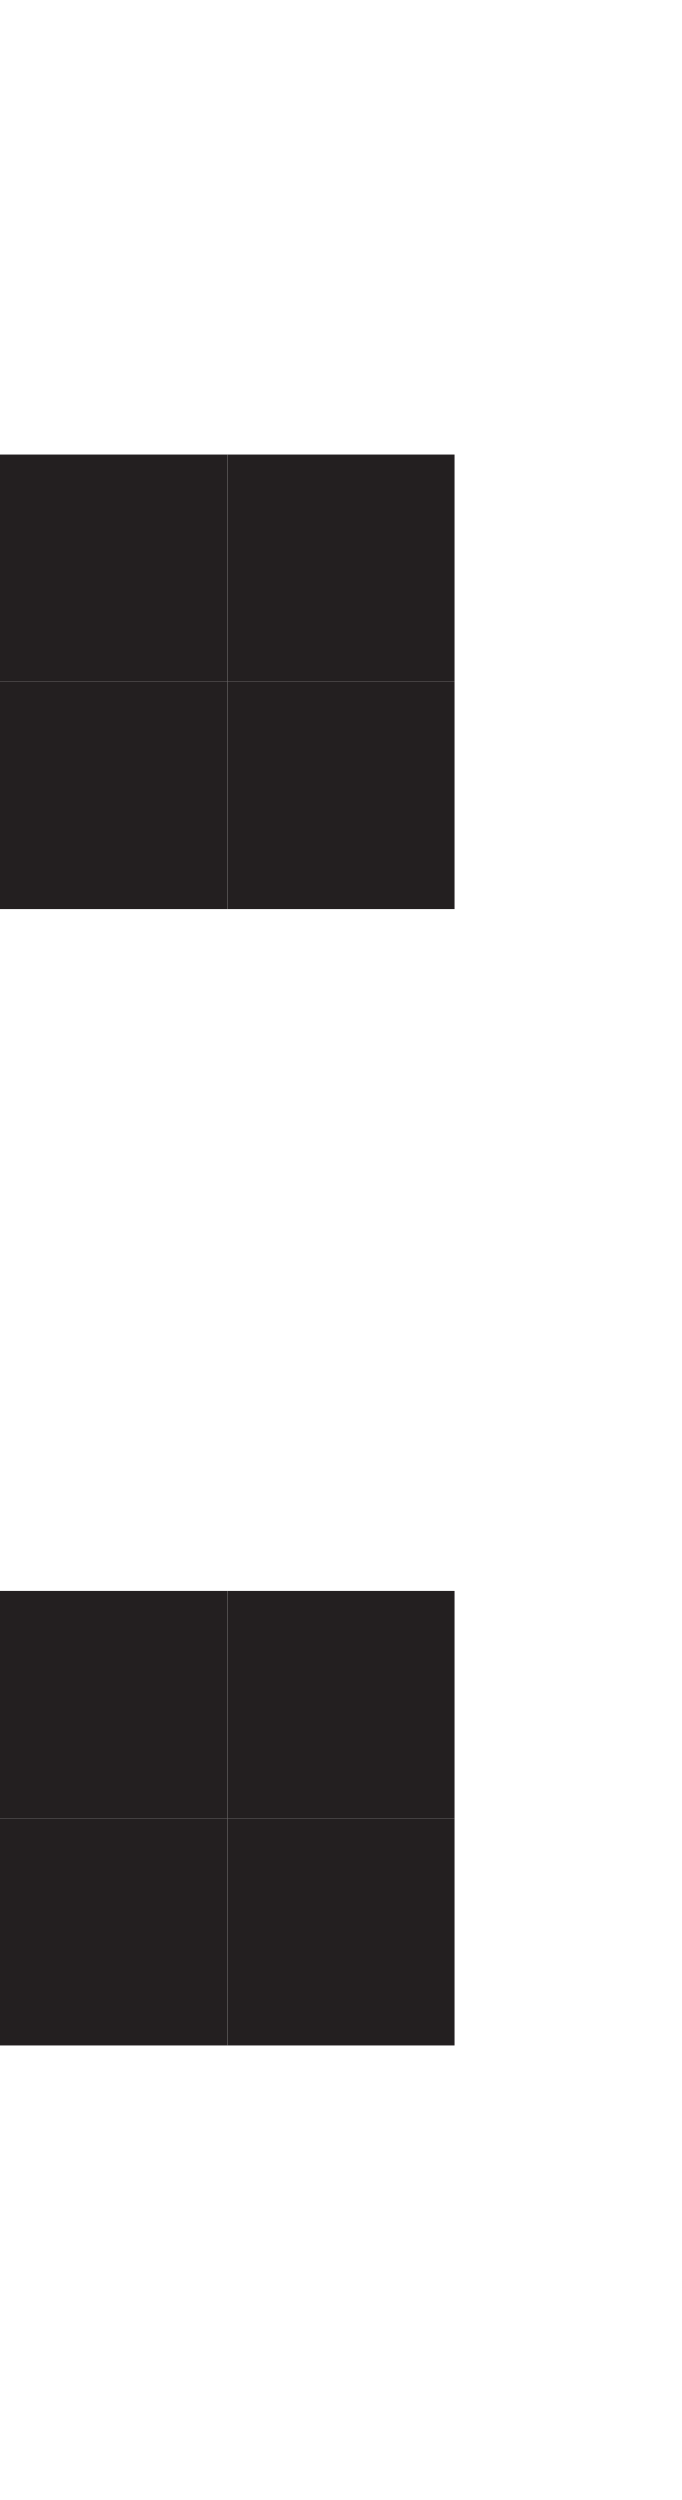
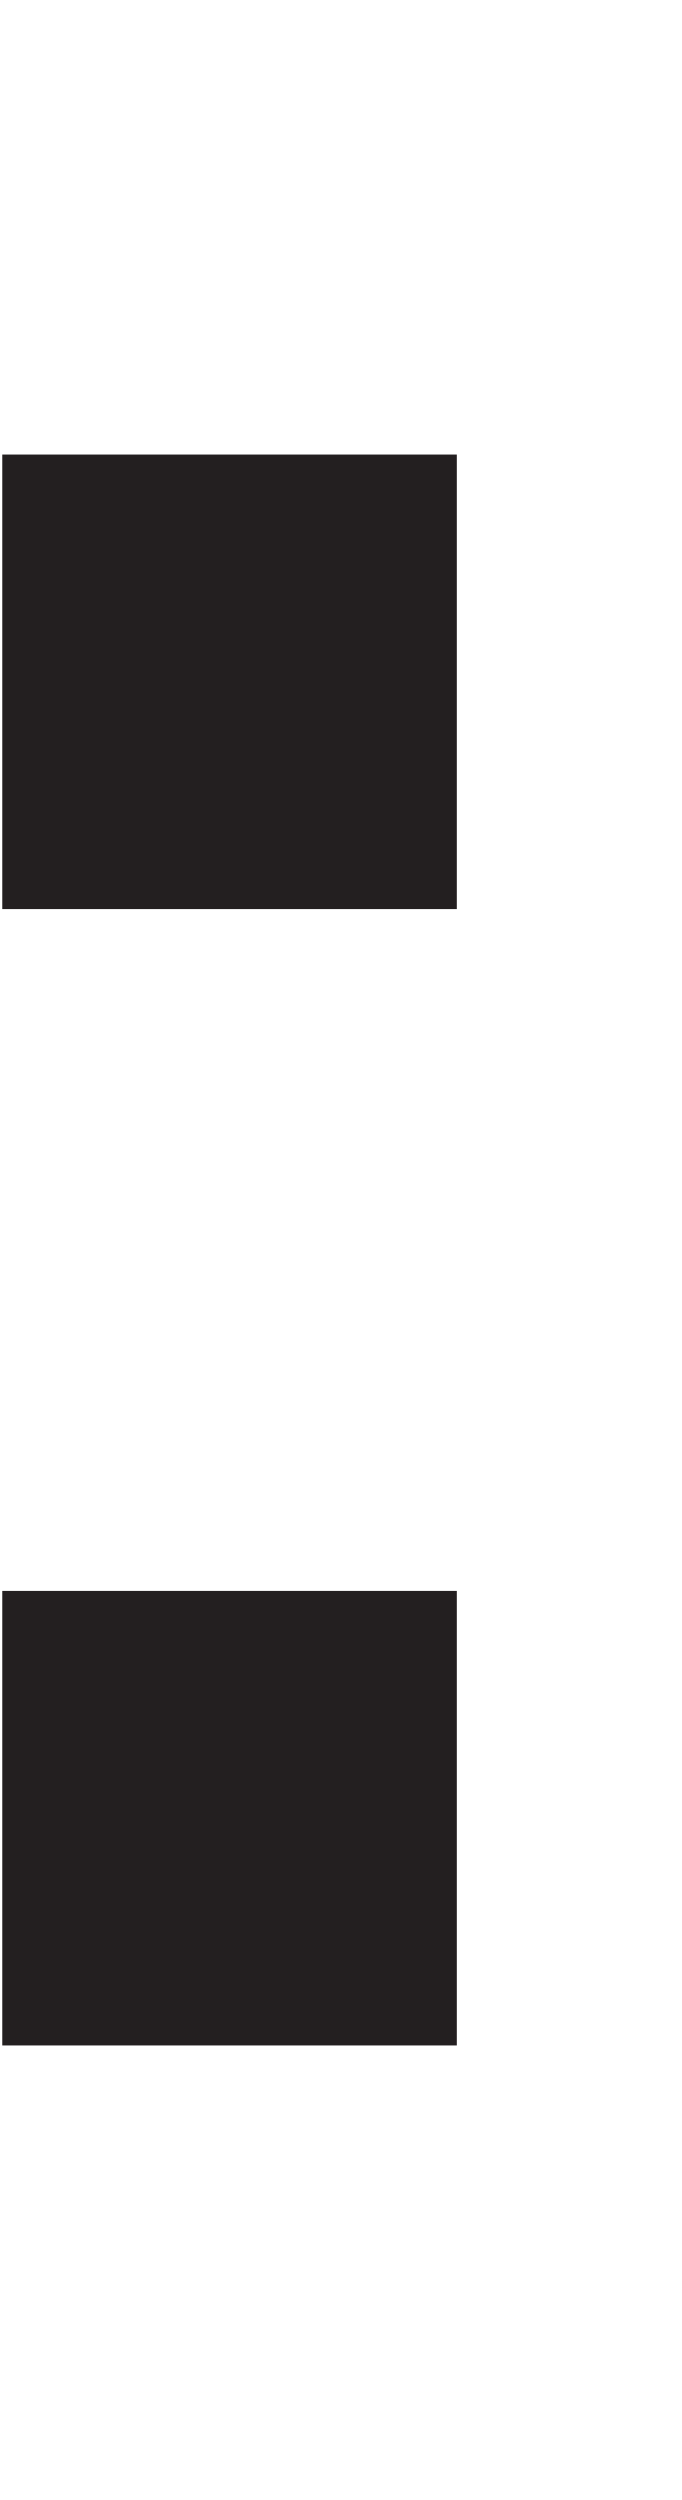
<svg xmlns="http://www.w3.org/2000/svg" id="Layer_1" data-name="Layer 1" viewBox="0 0 3 11">
  <defs>
    <style>.cls-1{fill:#231f20;}</style>
  </defs>
-   <rect class="cls-1" x="1" y="8" width="1" height="1" />
-   <rect class="cls-1" x="1" y="7" width="1" height="1" />
-   <rect class="cls-1" x="1" y="3" width="1" height="1" />
-   <rect class="cls-1" x="1" y="2" width="1" height="1" />
-   <rect class="cls-1" y="8" width="1" height="1" />
-   <rect class="cls-1" y="7" width="1" height="1" />
-   <rect class="cls-1" y="3" width="1" height="1" />
-   <rect class="cls-1" y="2" width="1" height="1" />
+   <rect class="cls-1" x="0.01" y="7" width="2" height="2" />
+   <rect class="cls-1" x="0.01" y="2" width="2" height="2" />
</svg>
